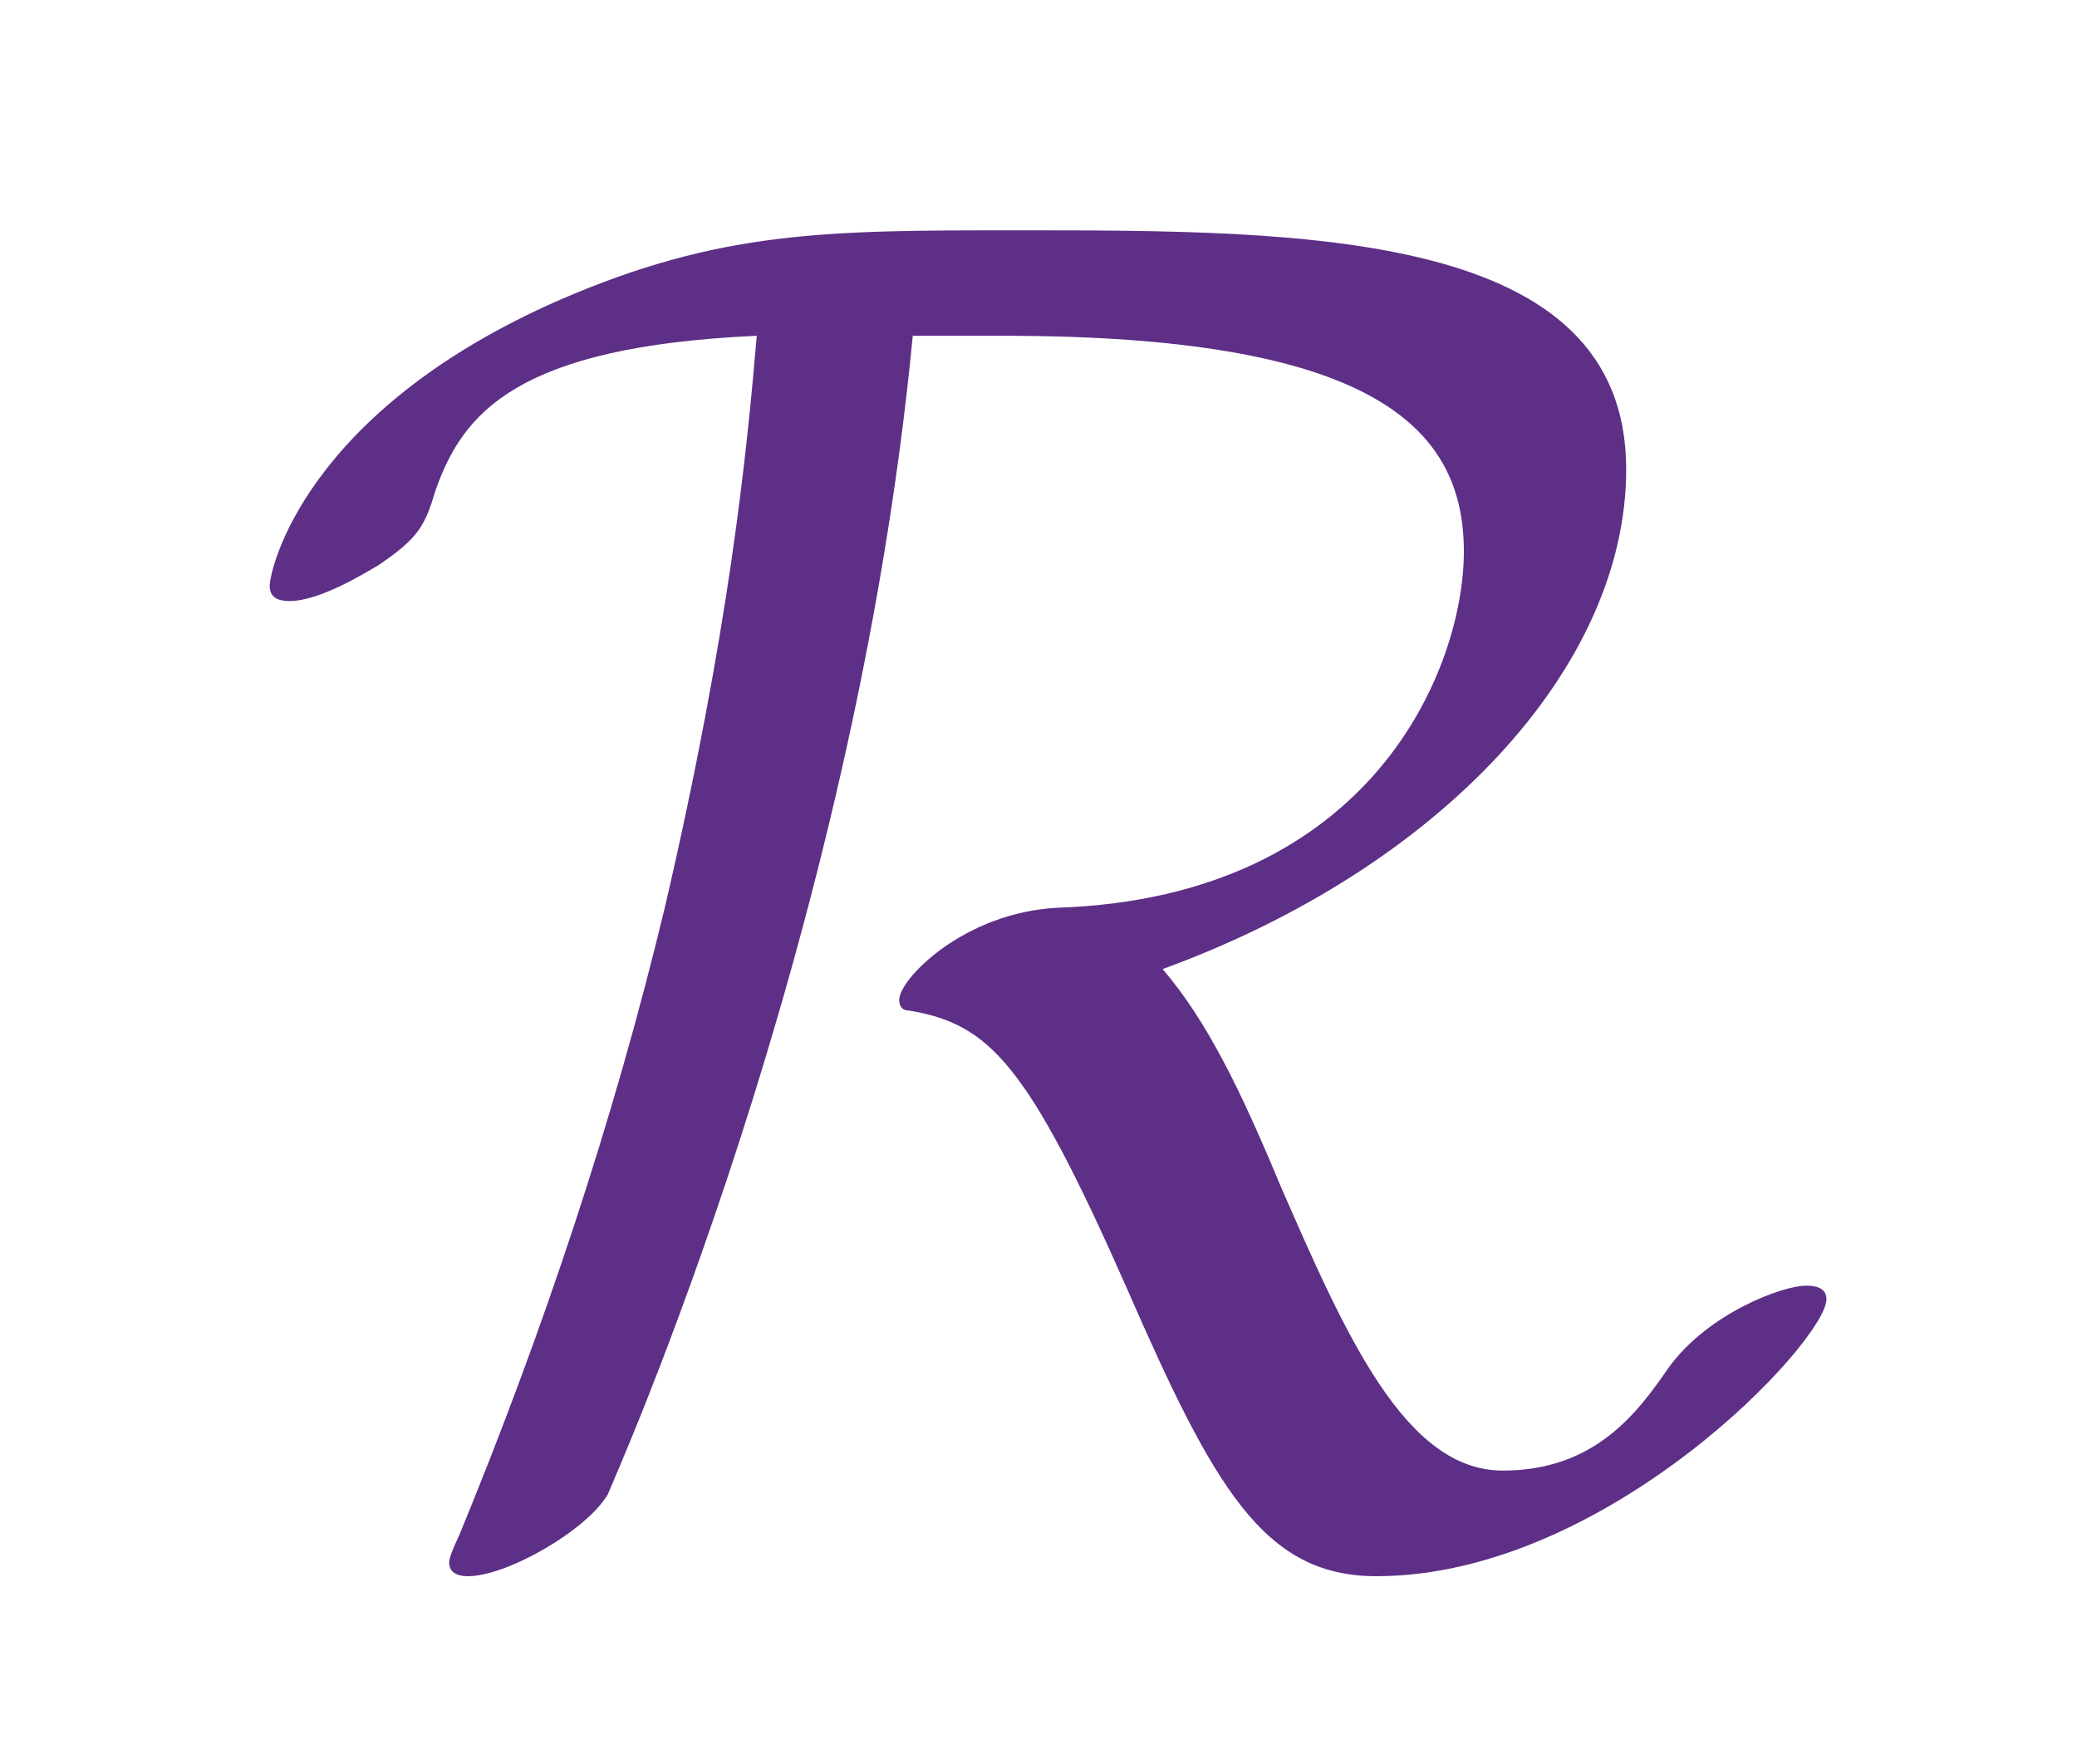
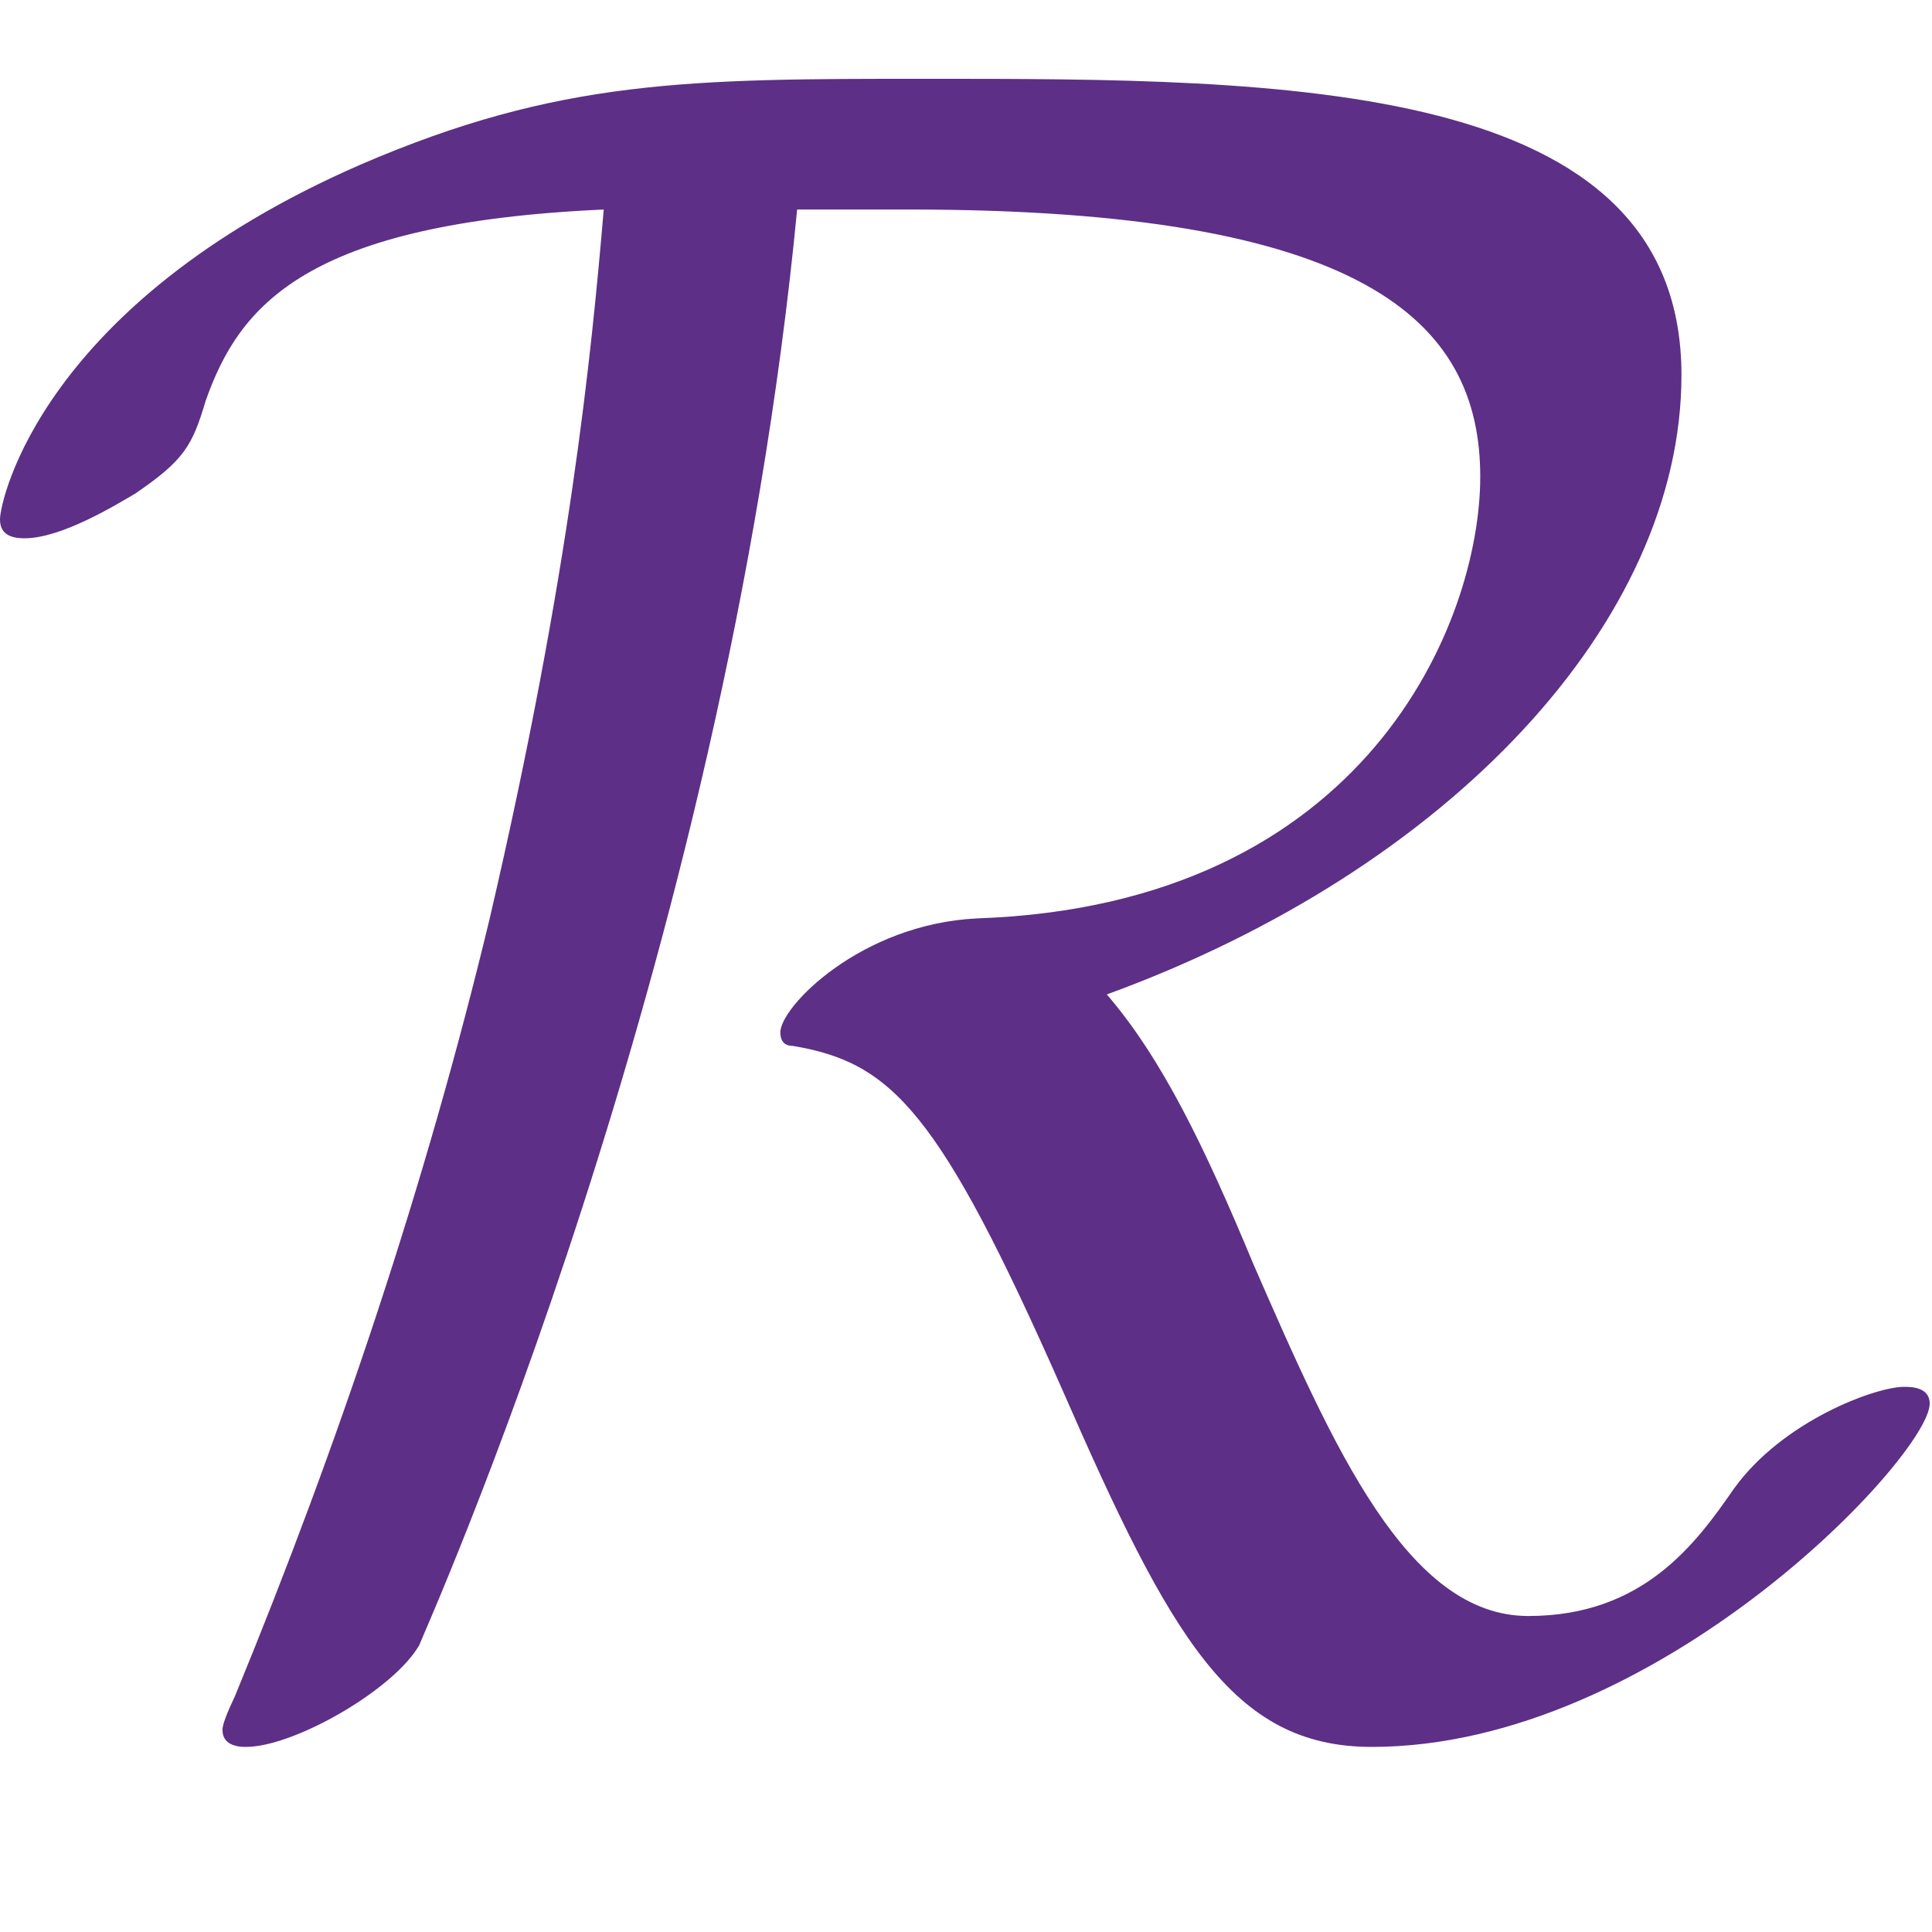
- <svg xmlns="http://www.w3.org/2000/svg" version="1.1" id="svg1" width="35.98" height="30.553" viewBox="0 0 35.98 30.553">
+ <svg xmlns="http://www.w3.org/2000/svg" version="1.1" id="svg1" width="27" height="27" viewBox="0 0 27 27">
  <defs id="defs1" />
-   <g id="g1">
+   <g id="g1" transform="translate(-4.672,-2.888)">
    <path id="path1" d="m 10.042,-15.564 c 4.758,0 5.988,1.16 5.988,2.801 0,1.512 -1.184,4.488 -5.273,4.629 -1.219,0.059 -2.063,0.926 -2.063,1.195 0,0.141 0.105,0.141 0.129,0.141 1.043,0.176 1.535,0.68 2.824,3.598 1.137,2.602 1.781,3.75 3.246,3.75 3,0 5.848,-3.059 5.848,-3.598 0,-0.176 -0.199,-0.176 -0.27,-0.176 -0.293,0 -1.266,0.352 -1.781,1.066 -0.398,0.574 -0.949,1.336 -2.156,1.336 -1.266,0 -2.039,-1.758 -2.883,-3.691 -0.516,-1.242 -0.961,-2.156 -1.535,-2.824 3.598,-1.312 6.023,-3.914 6.023,-6.492 0,-3.105 -4.16,-3.105 -7.91,-3.105 -2.473,0 -3.855,0 -5.941,0.902 -3.328,1.453 -3.773,3.516 -3.773,3.715 0,0.152 0.105,0.199 0.258,0.199 0.387,0 0.961,-0.352 1.16,-0.469 0.516,-0.352 0.598,-0.504 0.738,-0.973 0.352,-0.996 1.043,-1.863 4.172,-2.004 -0.129,1.512 -0.352,3.809 -1.195,7.43 -0.668,2.777 -1.582,5.508 -2.672,8.156 -0.129,0.27 -0.129,0.328 -0.129,0.352 0,0.176 0.199,0.176 0.246,0.176 0.504,0 1.547,-0.598 1.816,-1.066 C 4.956,-0.646 8.109,-7.63 8.87,-15.564 Z m 0,0" style="fill:#5d2f86;fill-opacity:1;fill-rule:nonzero;stroke:none" aria-label="R" transform="matrix(1.333333,0,0,1.333333,3.985333,26.568)" />
  </g>
</svg>
